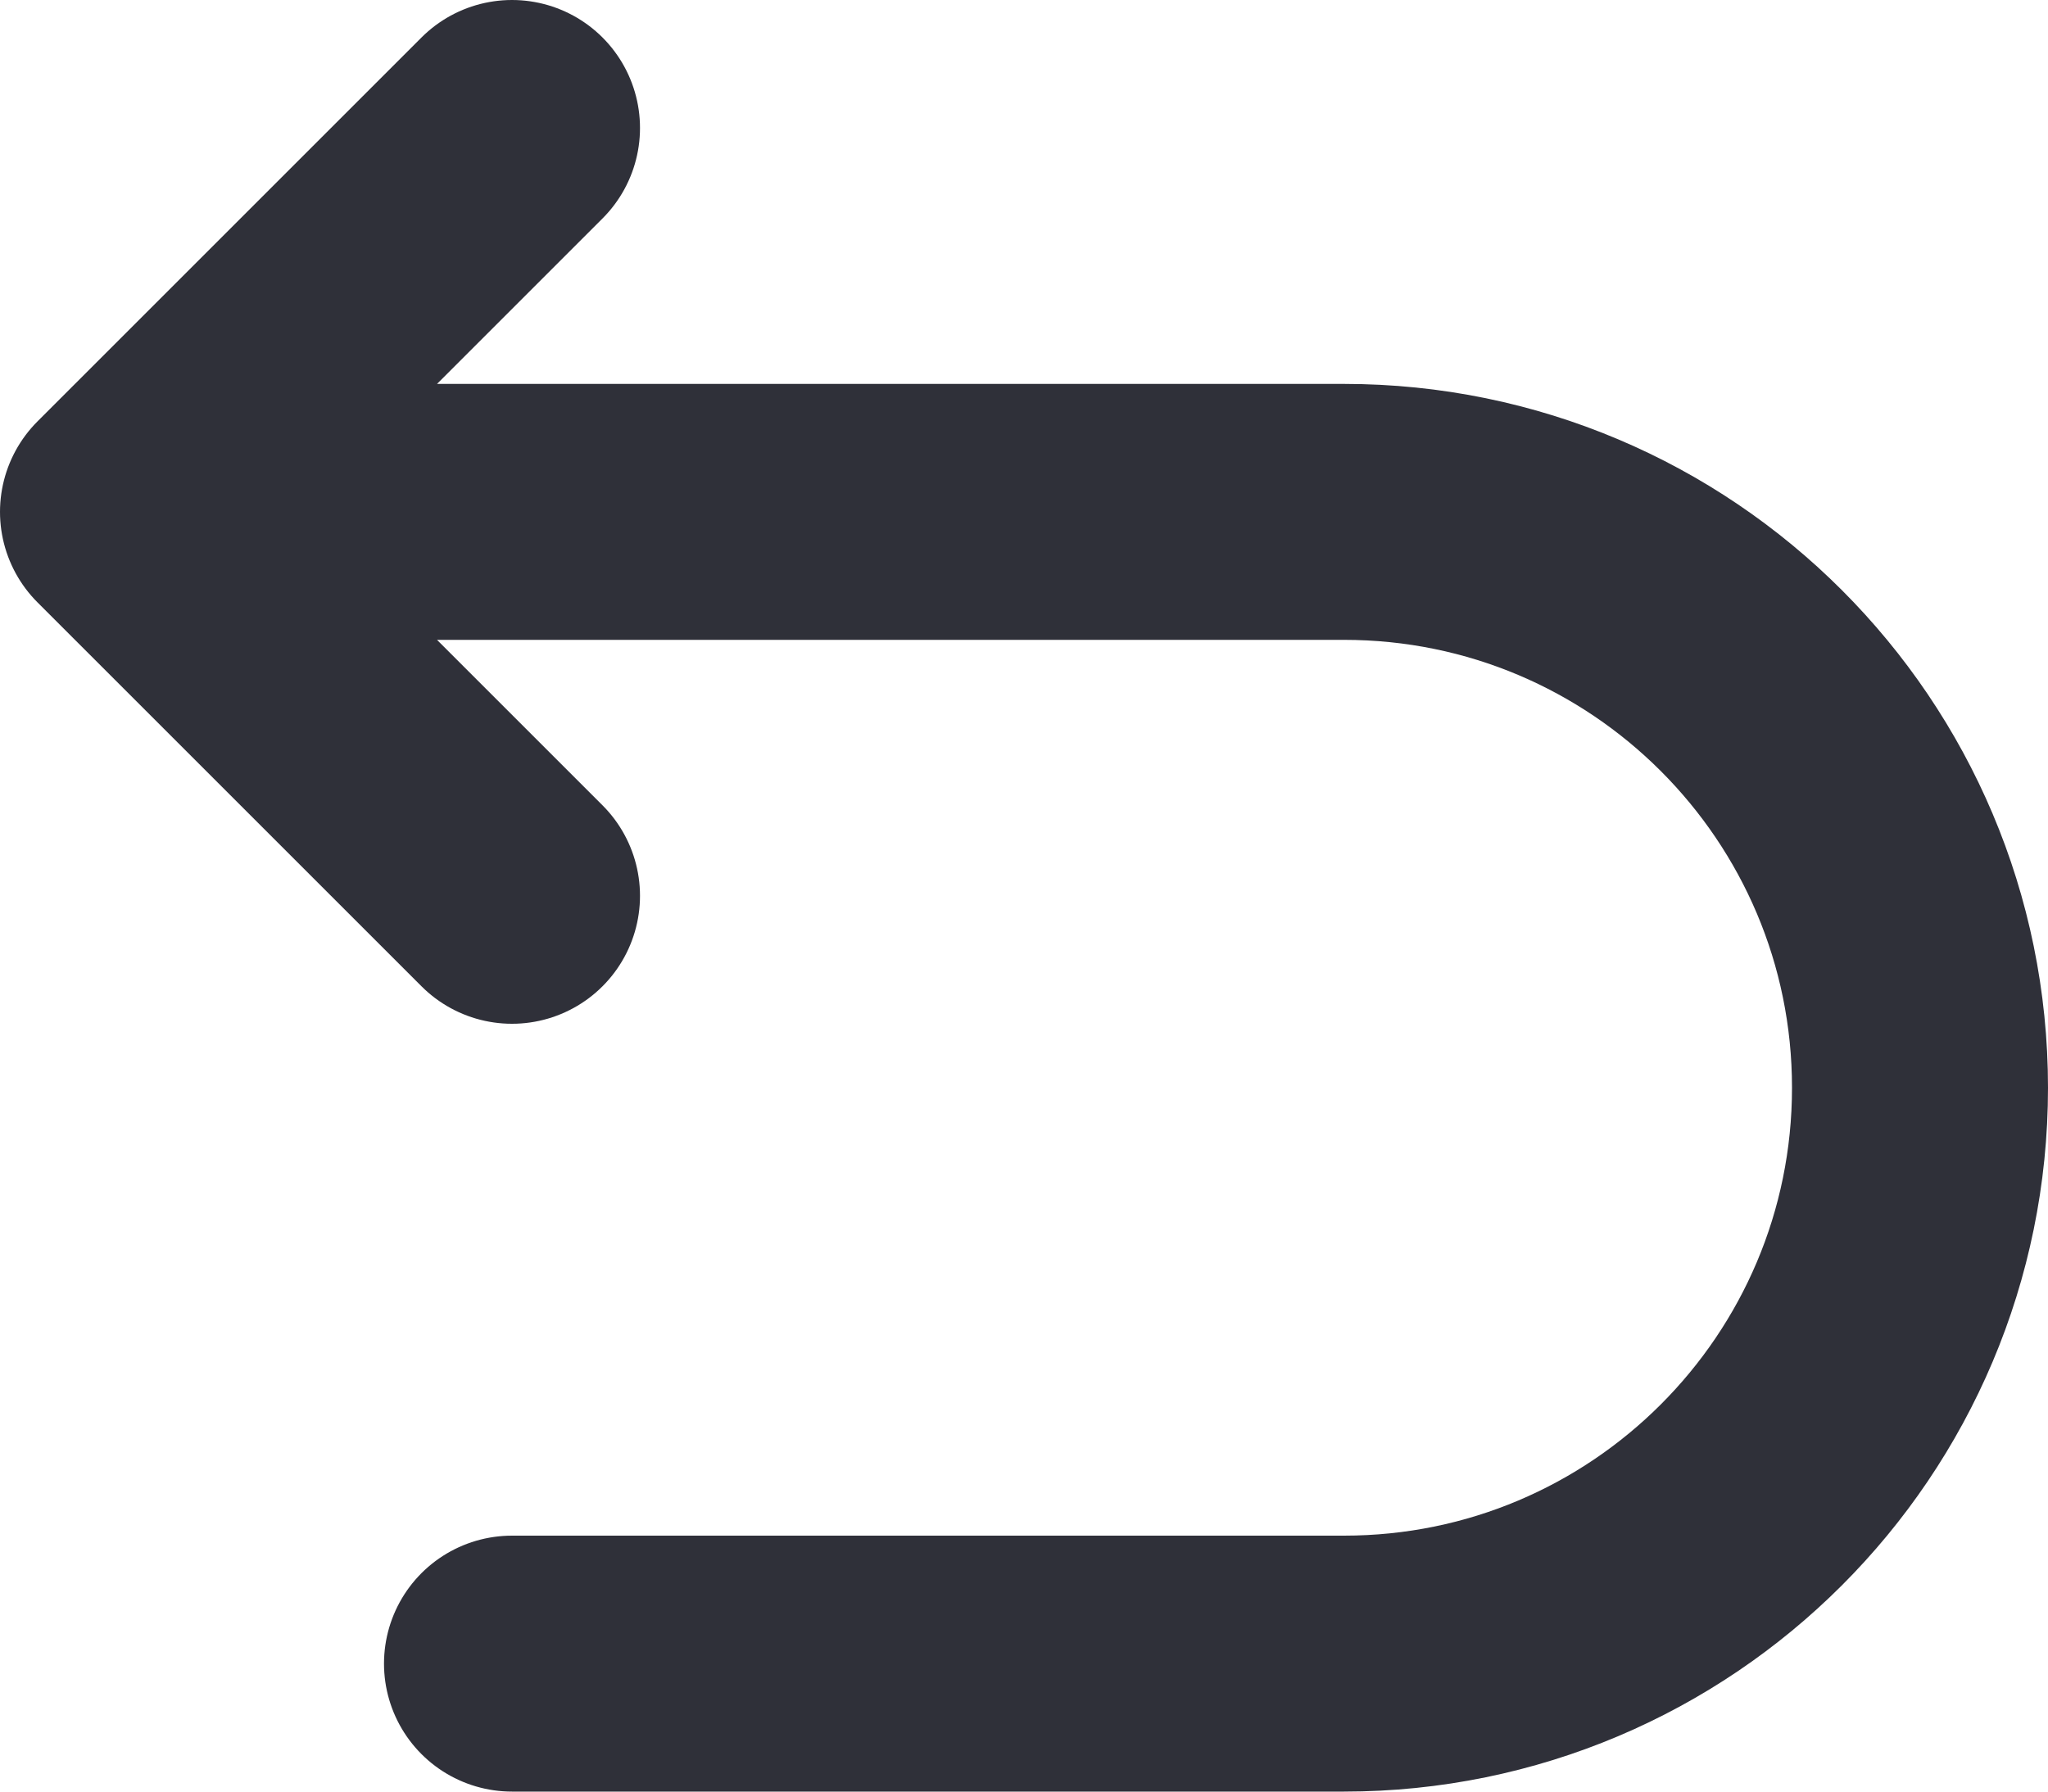
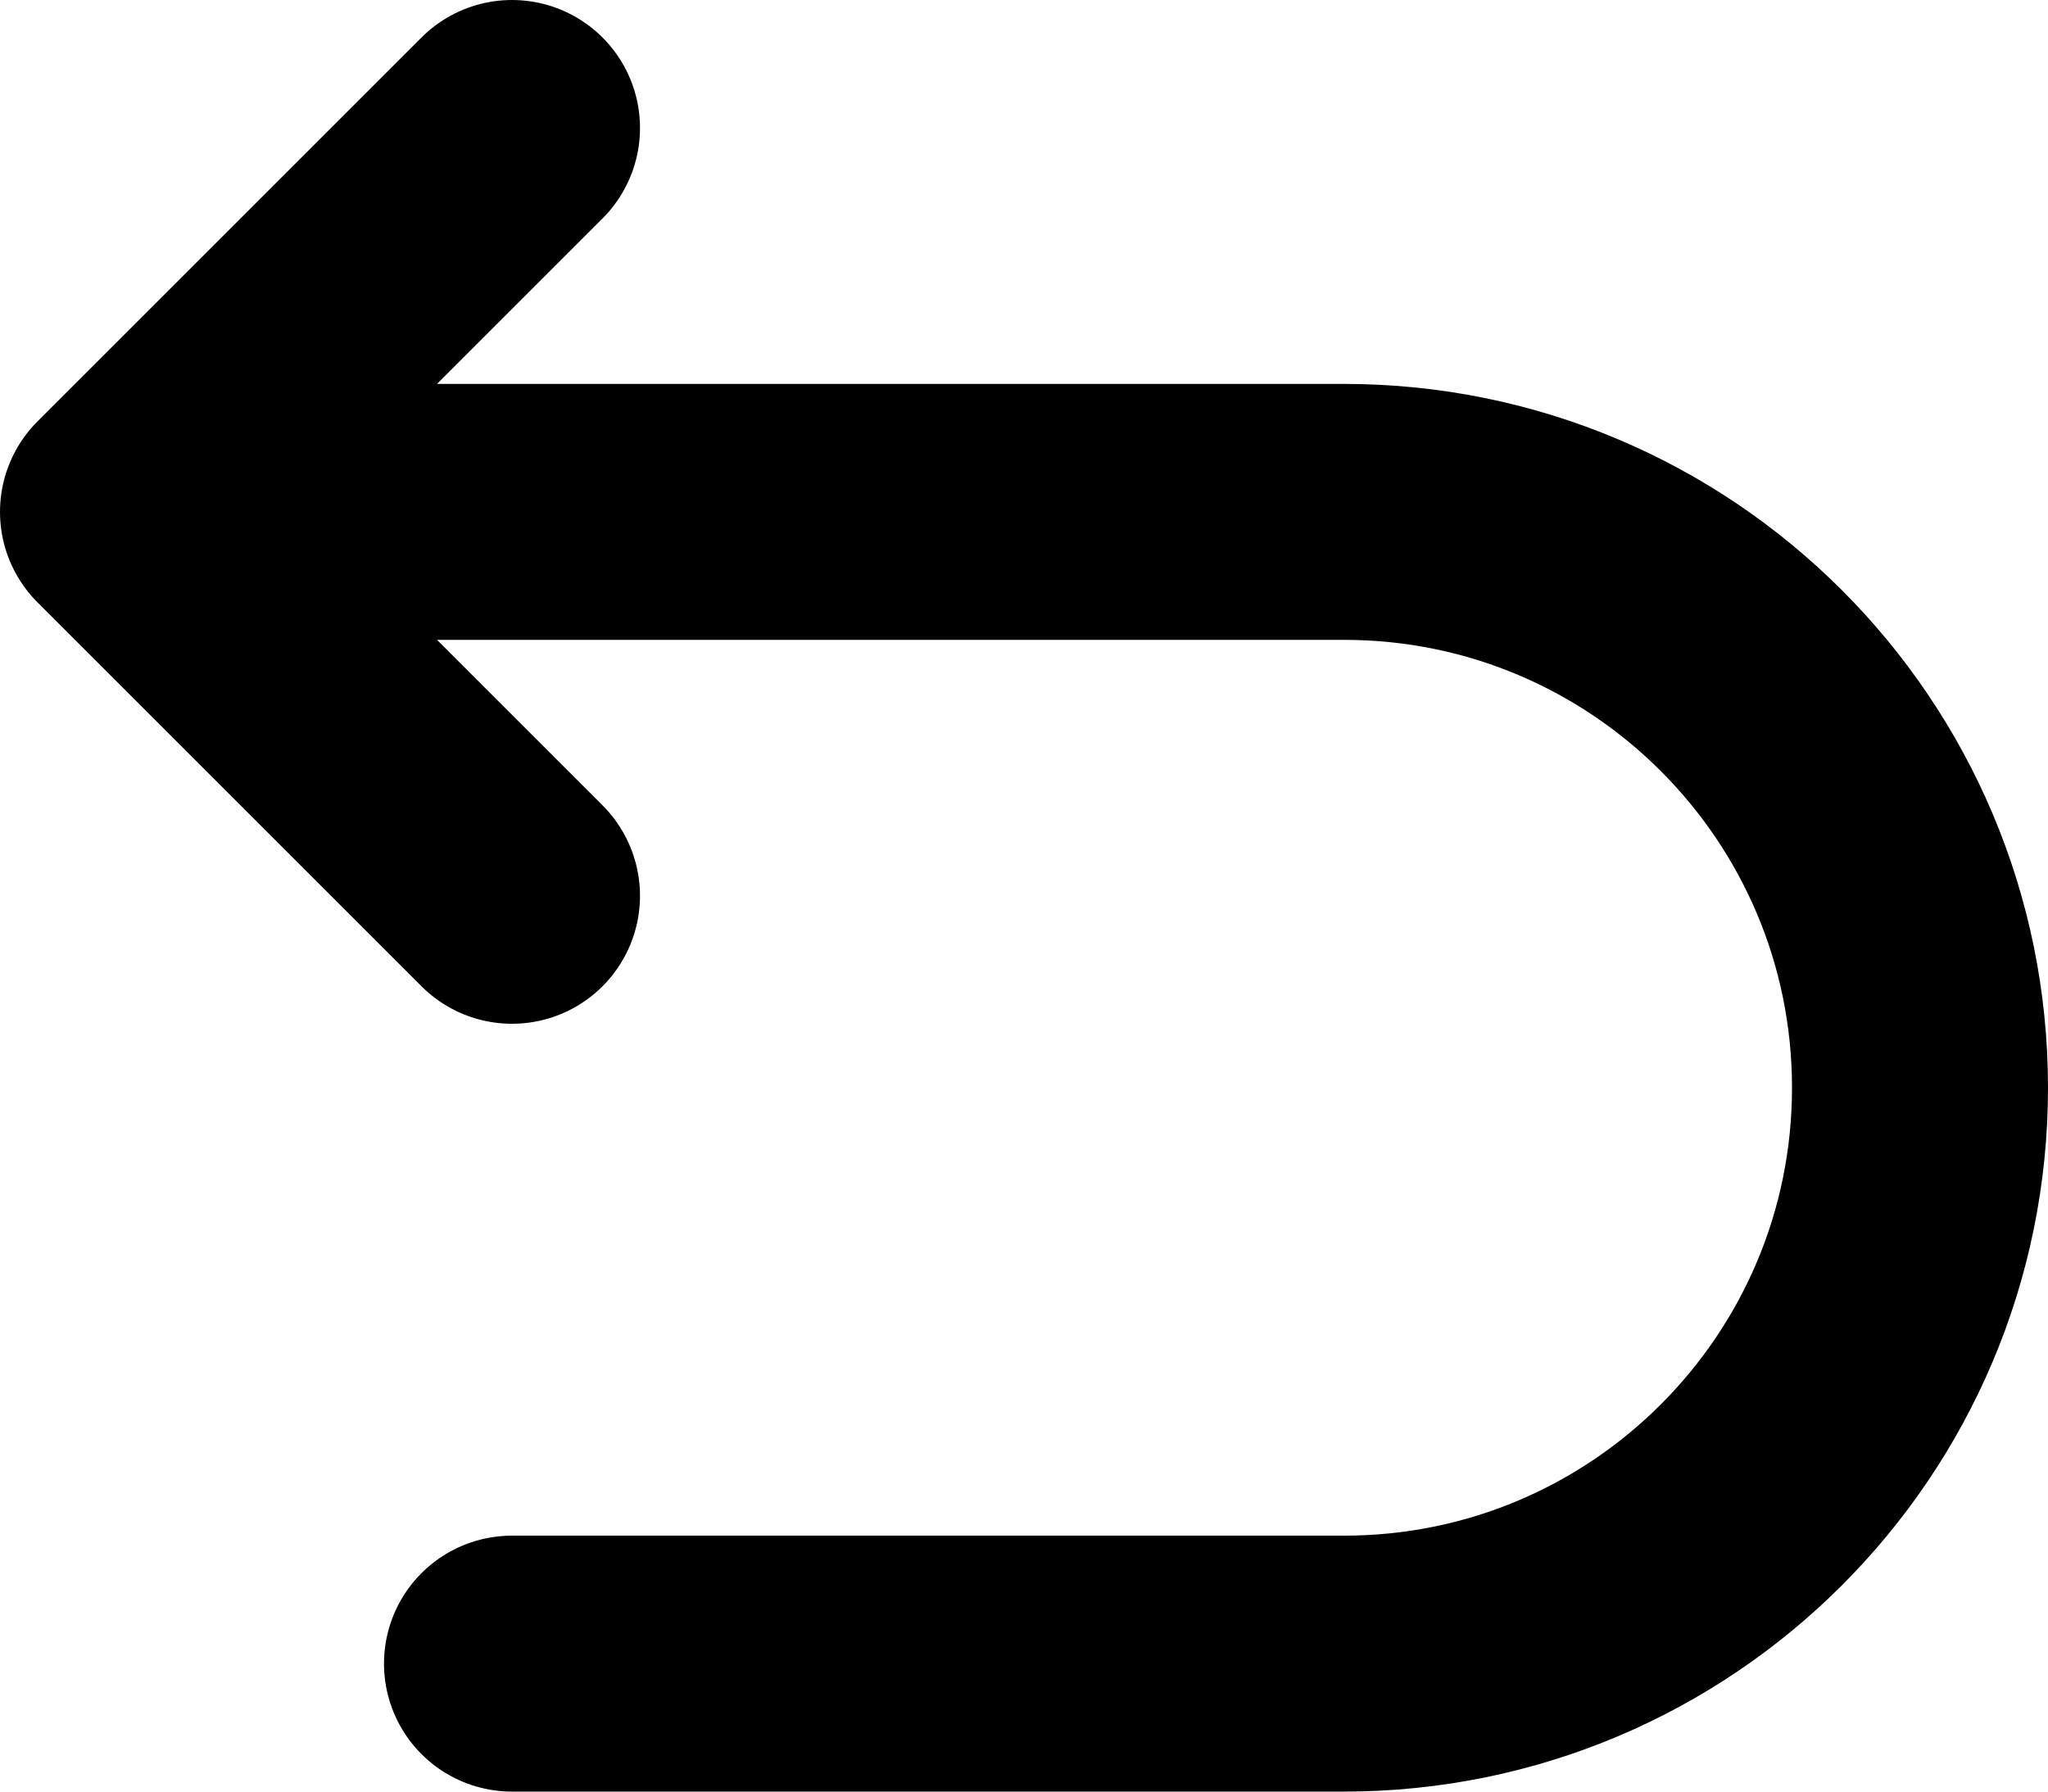
<svg xmlns="http://www.w3.org/2000/svg" width="16" height="14" fill="none" viewBox="0 0 16 14">
-   <path stroke="#2F3039" stroke-linecap="round" stroke-linejoin="round" stroke-width="2" d="M4 7 1 4l3-3m0 12h6.5a4.5 4.5 0 1 0 0-9H2" />
+   <path stroke="currentColor" stroke-linecap="round" stroke-linejoin="round" stroke-width="2" d="M4 7 1 4l3-3m0 12h6.5a4.5 4.5 0 1 0 0-9H2" />
</svg>
